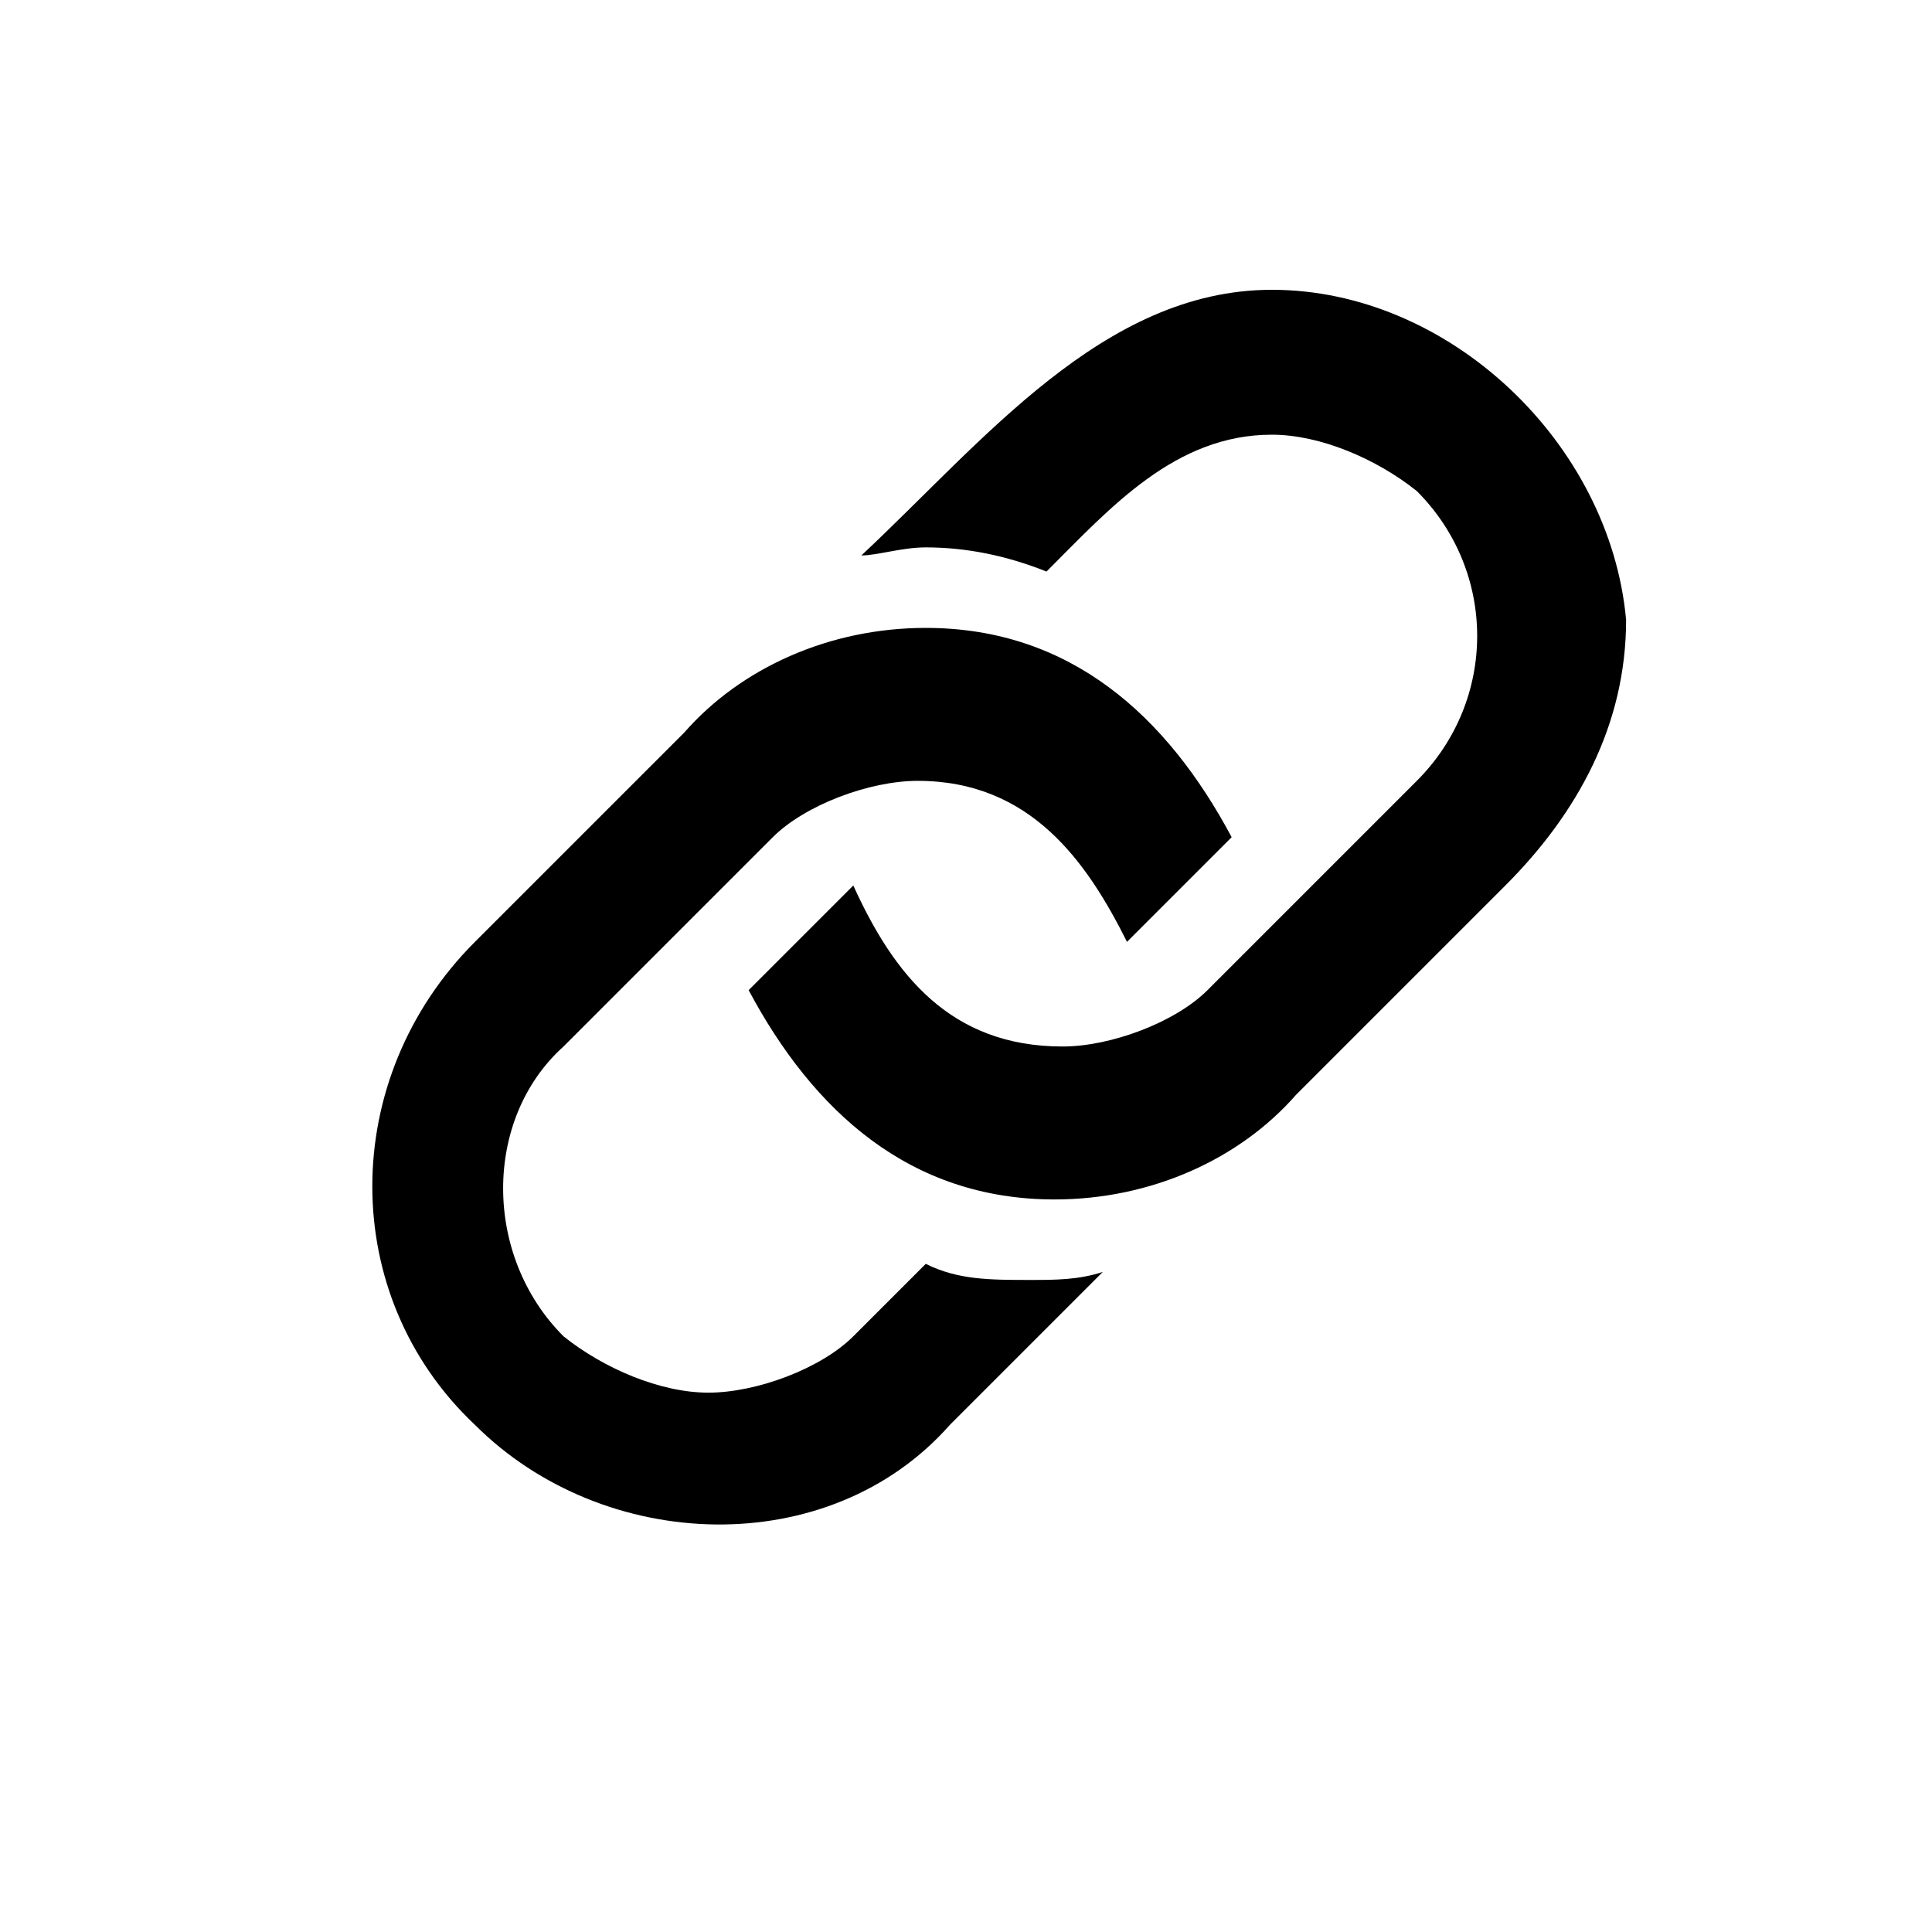
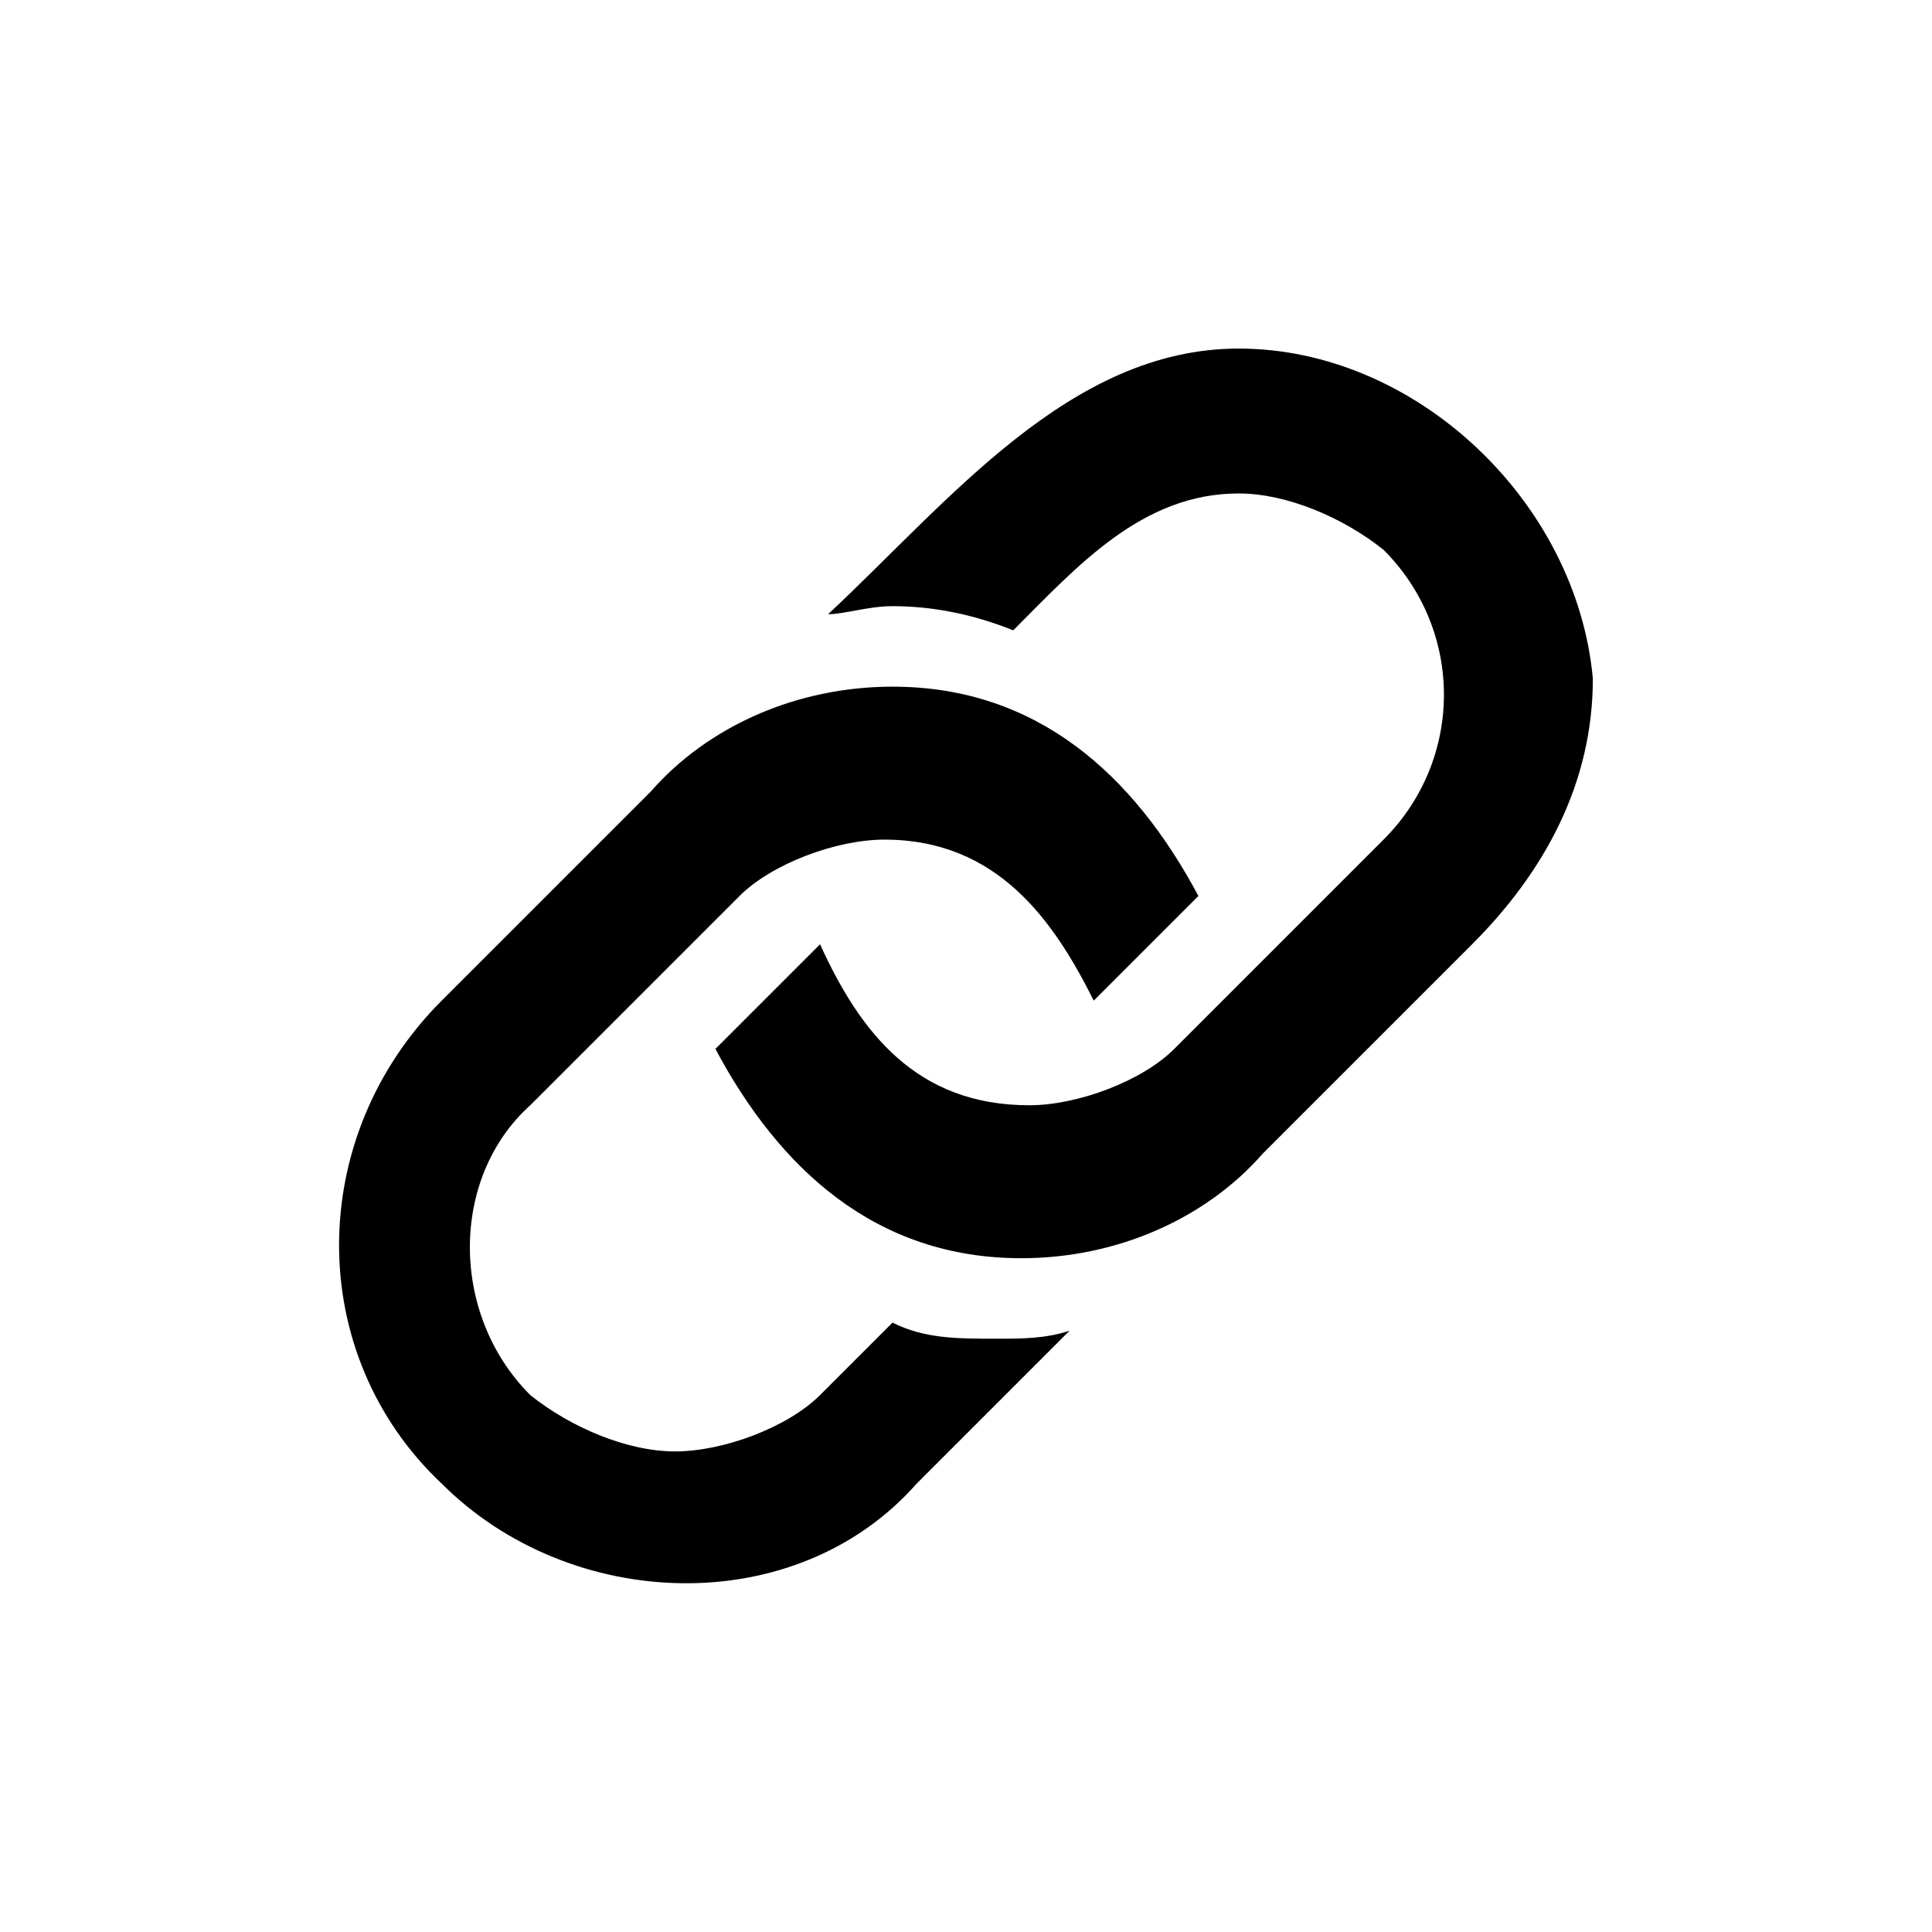
<svg xmlns="http://www.w3.org/2000/svg" width="24" height="24" viewBox="0 0 24 24">
-   <g>
-     <path d="M15.8 3.6c-2.1 0-3.6 1.9-5.1 3.3.2 0 .5-.1.8-.1.5 0 1 .1 1.5.3.8-.8 1.6-1.7 2.8-1.7.6 0 1.3.3 1.8.7 1 1 1 2.6 0 3.6l-2.6 2.6c-.4.4-1.2.7-1.8.7-1.4 0-2.1-.9-2.6-2l-1.3 1.3c.8 1.5 2 2.6 3.8 2.6 1.2 0 2.3-.5 3-1.3l2.6-2.6c.9-.9 1.5-2 1.5-3.3-.2-2.2-2.2-4.1-4.4-4.1zm-4.3 12.1l-.9.9c-.4.4-1.2.7-1.8.7-.6 0-1.3-.3-1.8-.7-1-1-1-2.7 0-3.6l2.6-2.6c.4-.4 1.2-.7 1.8-.7 1.4 0 2.1 1 2.6 2l1.3-1.3c-.8-1.5-2-2.6-3.8-2.6-1.2 0-2.3.5-3 1.3l-2.6 2.6c-1.7 1.7-1.7 4.4 0 6 1.6 1.6 4.4 1.7 5.9 0l1.9-1.9c-.3.1-.6.1-.9.1-.5 0-.9 0-1.3-.2z" />
+   <g id="g3097">
+     <path d="M15.387 4.33c-2.1 0-3.6 1.9-5.1 3.3.2 0 .5-.1.8-.1.5 0 1 .1 1.5.3.8-.8 1.6-1.7 2.8-1.7.6 0 1.3.3 1.8.7 1 1 1 2.6 0 3.6l-2.6 2.6c-.4.4-1.2.7-1.8.7-1.4 0-2.1-.9-2.6-2l-1.3 1.3c.8 1.5 2 2.6 3.8 2.6 1.2 0 2.3-.5 3-1.3l2.6-2.6c.9-.9 1.5-2 1.5-3.3-.2-2.2-2.2-4.1-4.4-4.1zm-4.3 12.1l-.9.9c-.4.4-1.2.7-1.8.7-.6 0-1.3-.3-1.8-.7-1-1-1-2.7 0-3.6l2.6-2.6c.4-.4 1.2-.7 1.8-.7 1.4 0 2.1 1 2.6 2l1.3-1.3c-.8-1.5-2-2.6-3.8-2.6-1.2 0-2.3.5-3 1.3l-2.6 2.6c-1.7 1.7-1.7 4.4 0 6 1.6 1.6 4.4 1.7 5.9 0l1.9-1.9c-.3.1-.6.1-.9.1-.5 0-.9 0-1.3-.2z" id="path3099" />
  </g>
</svg>
